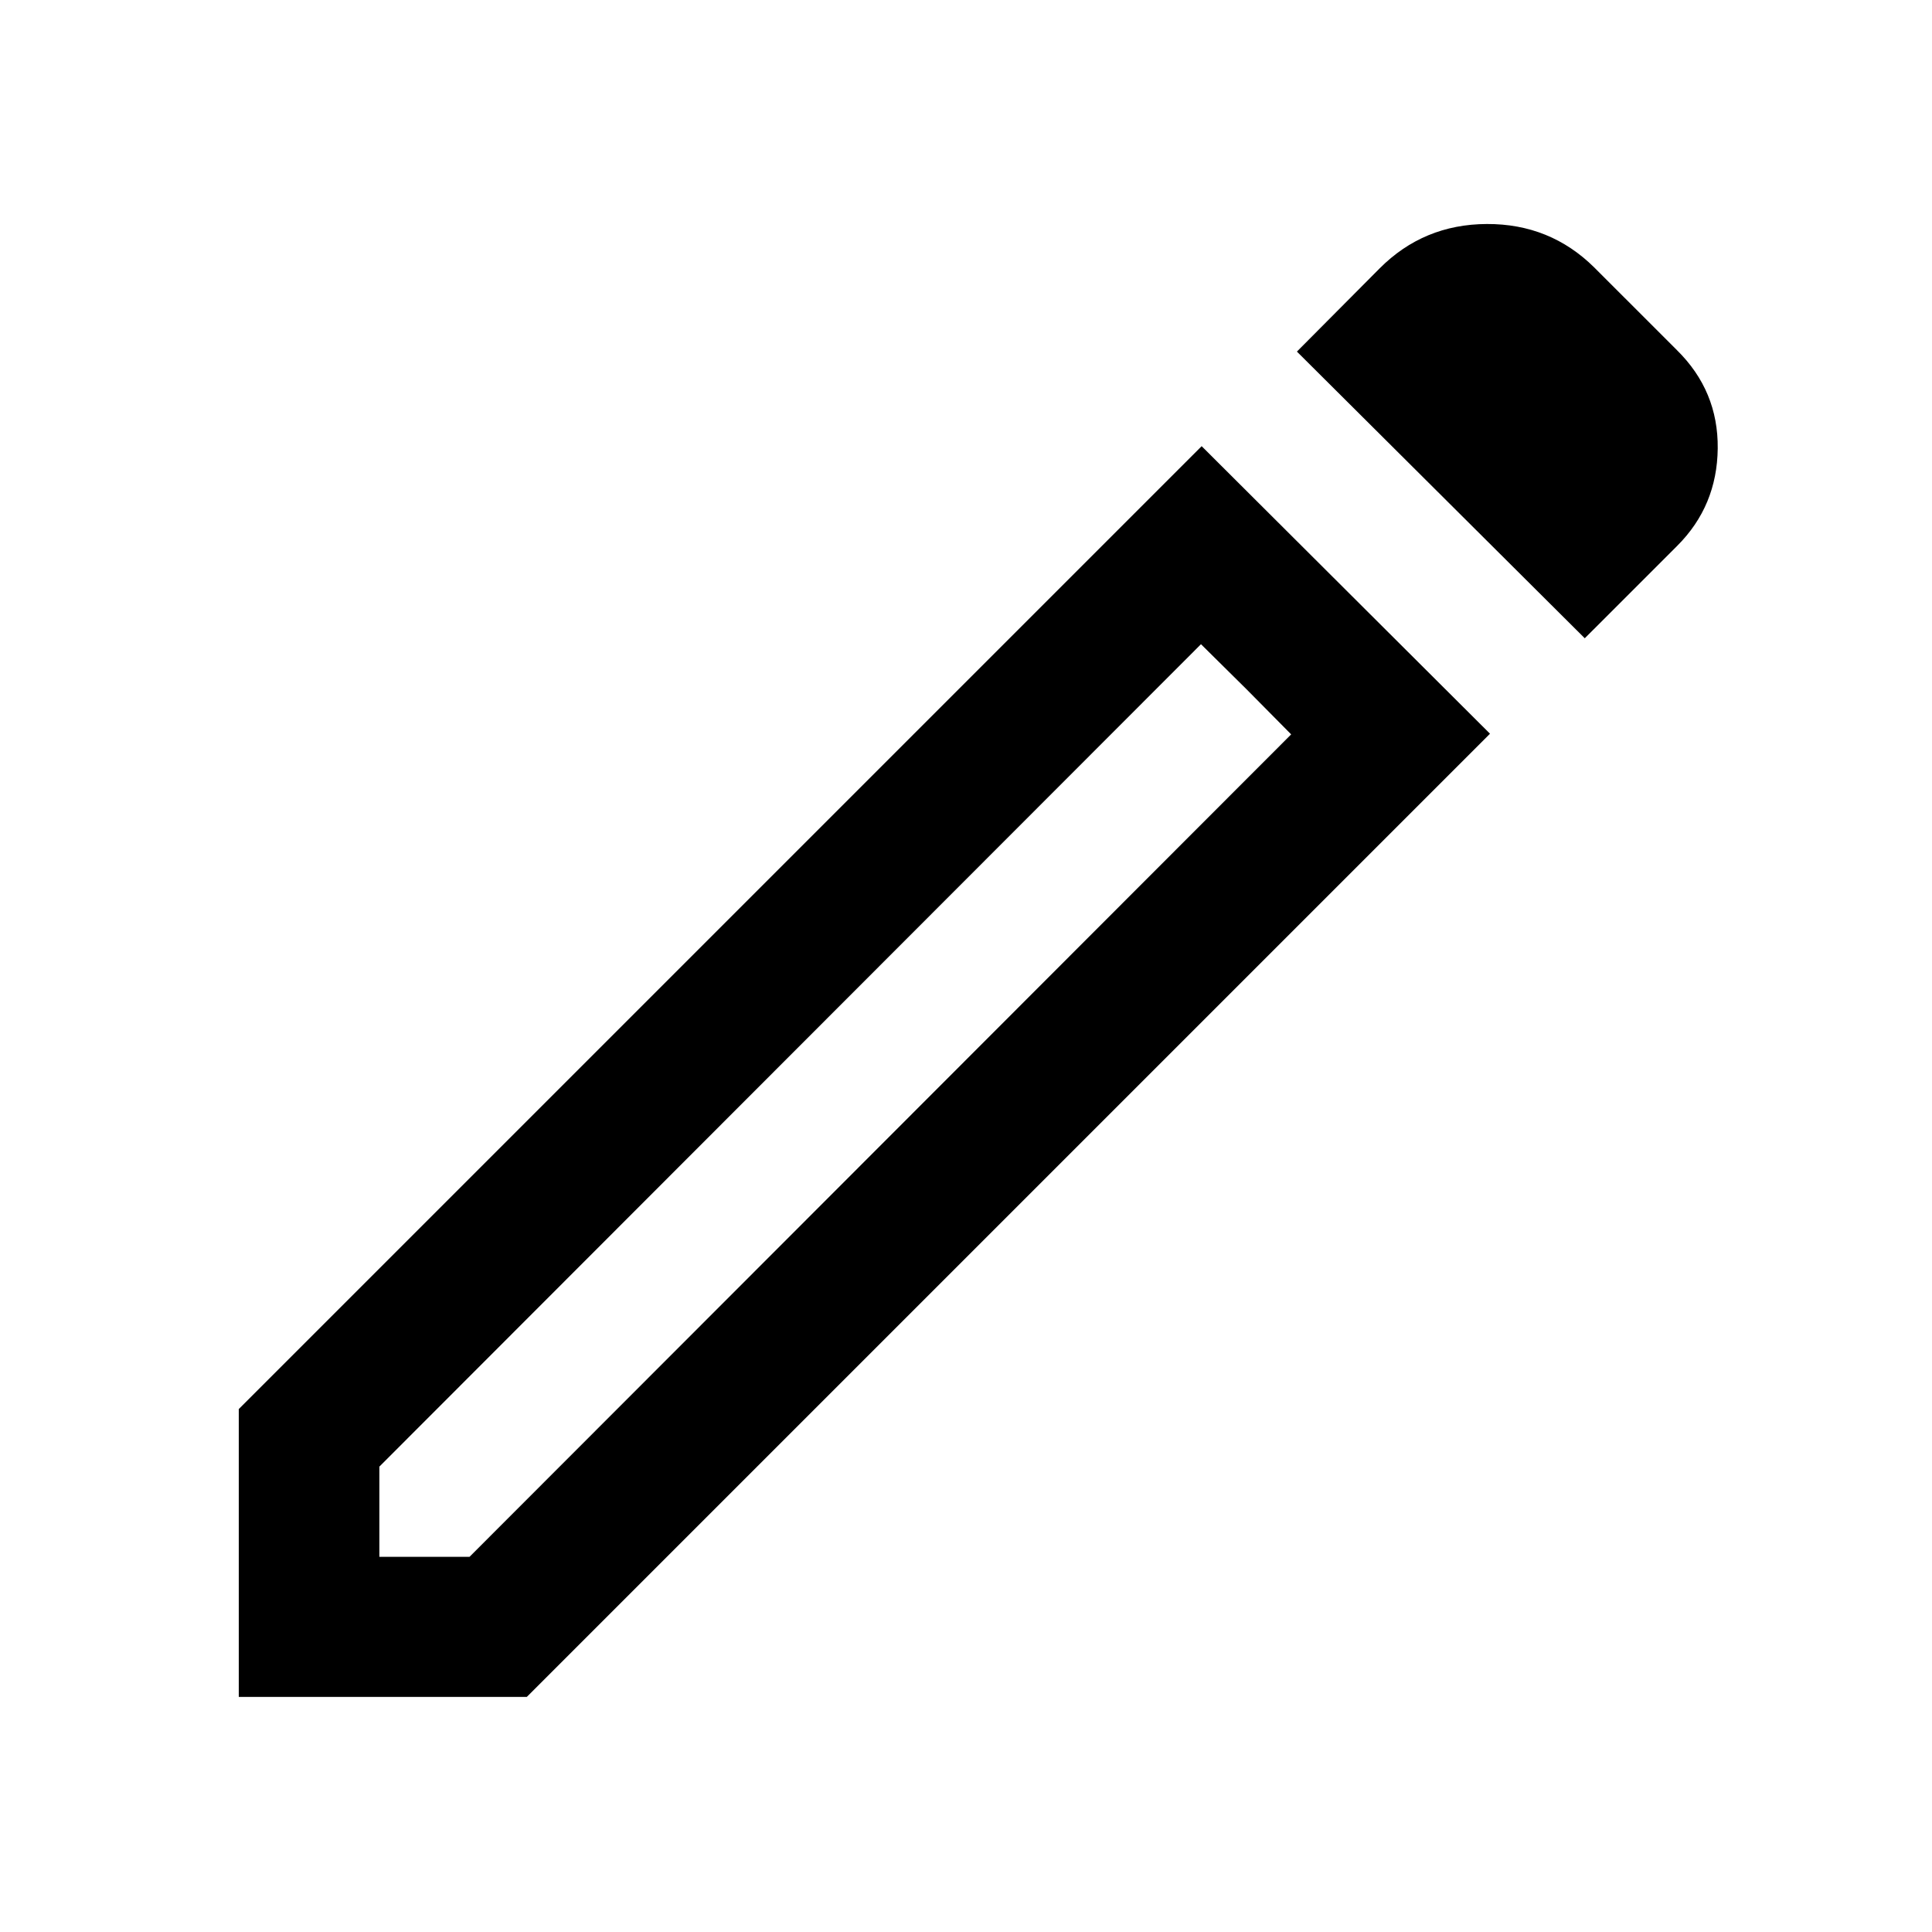
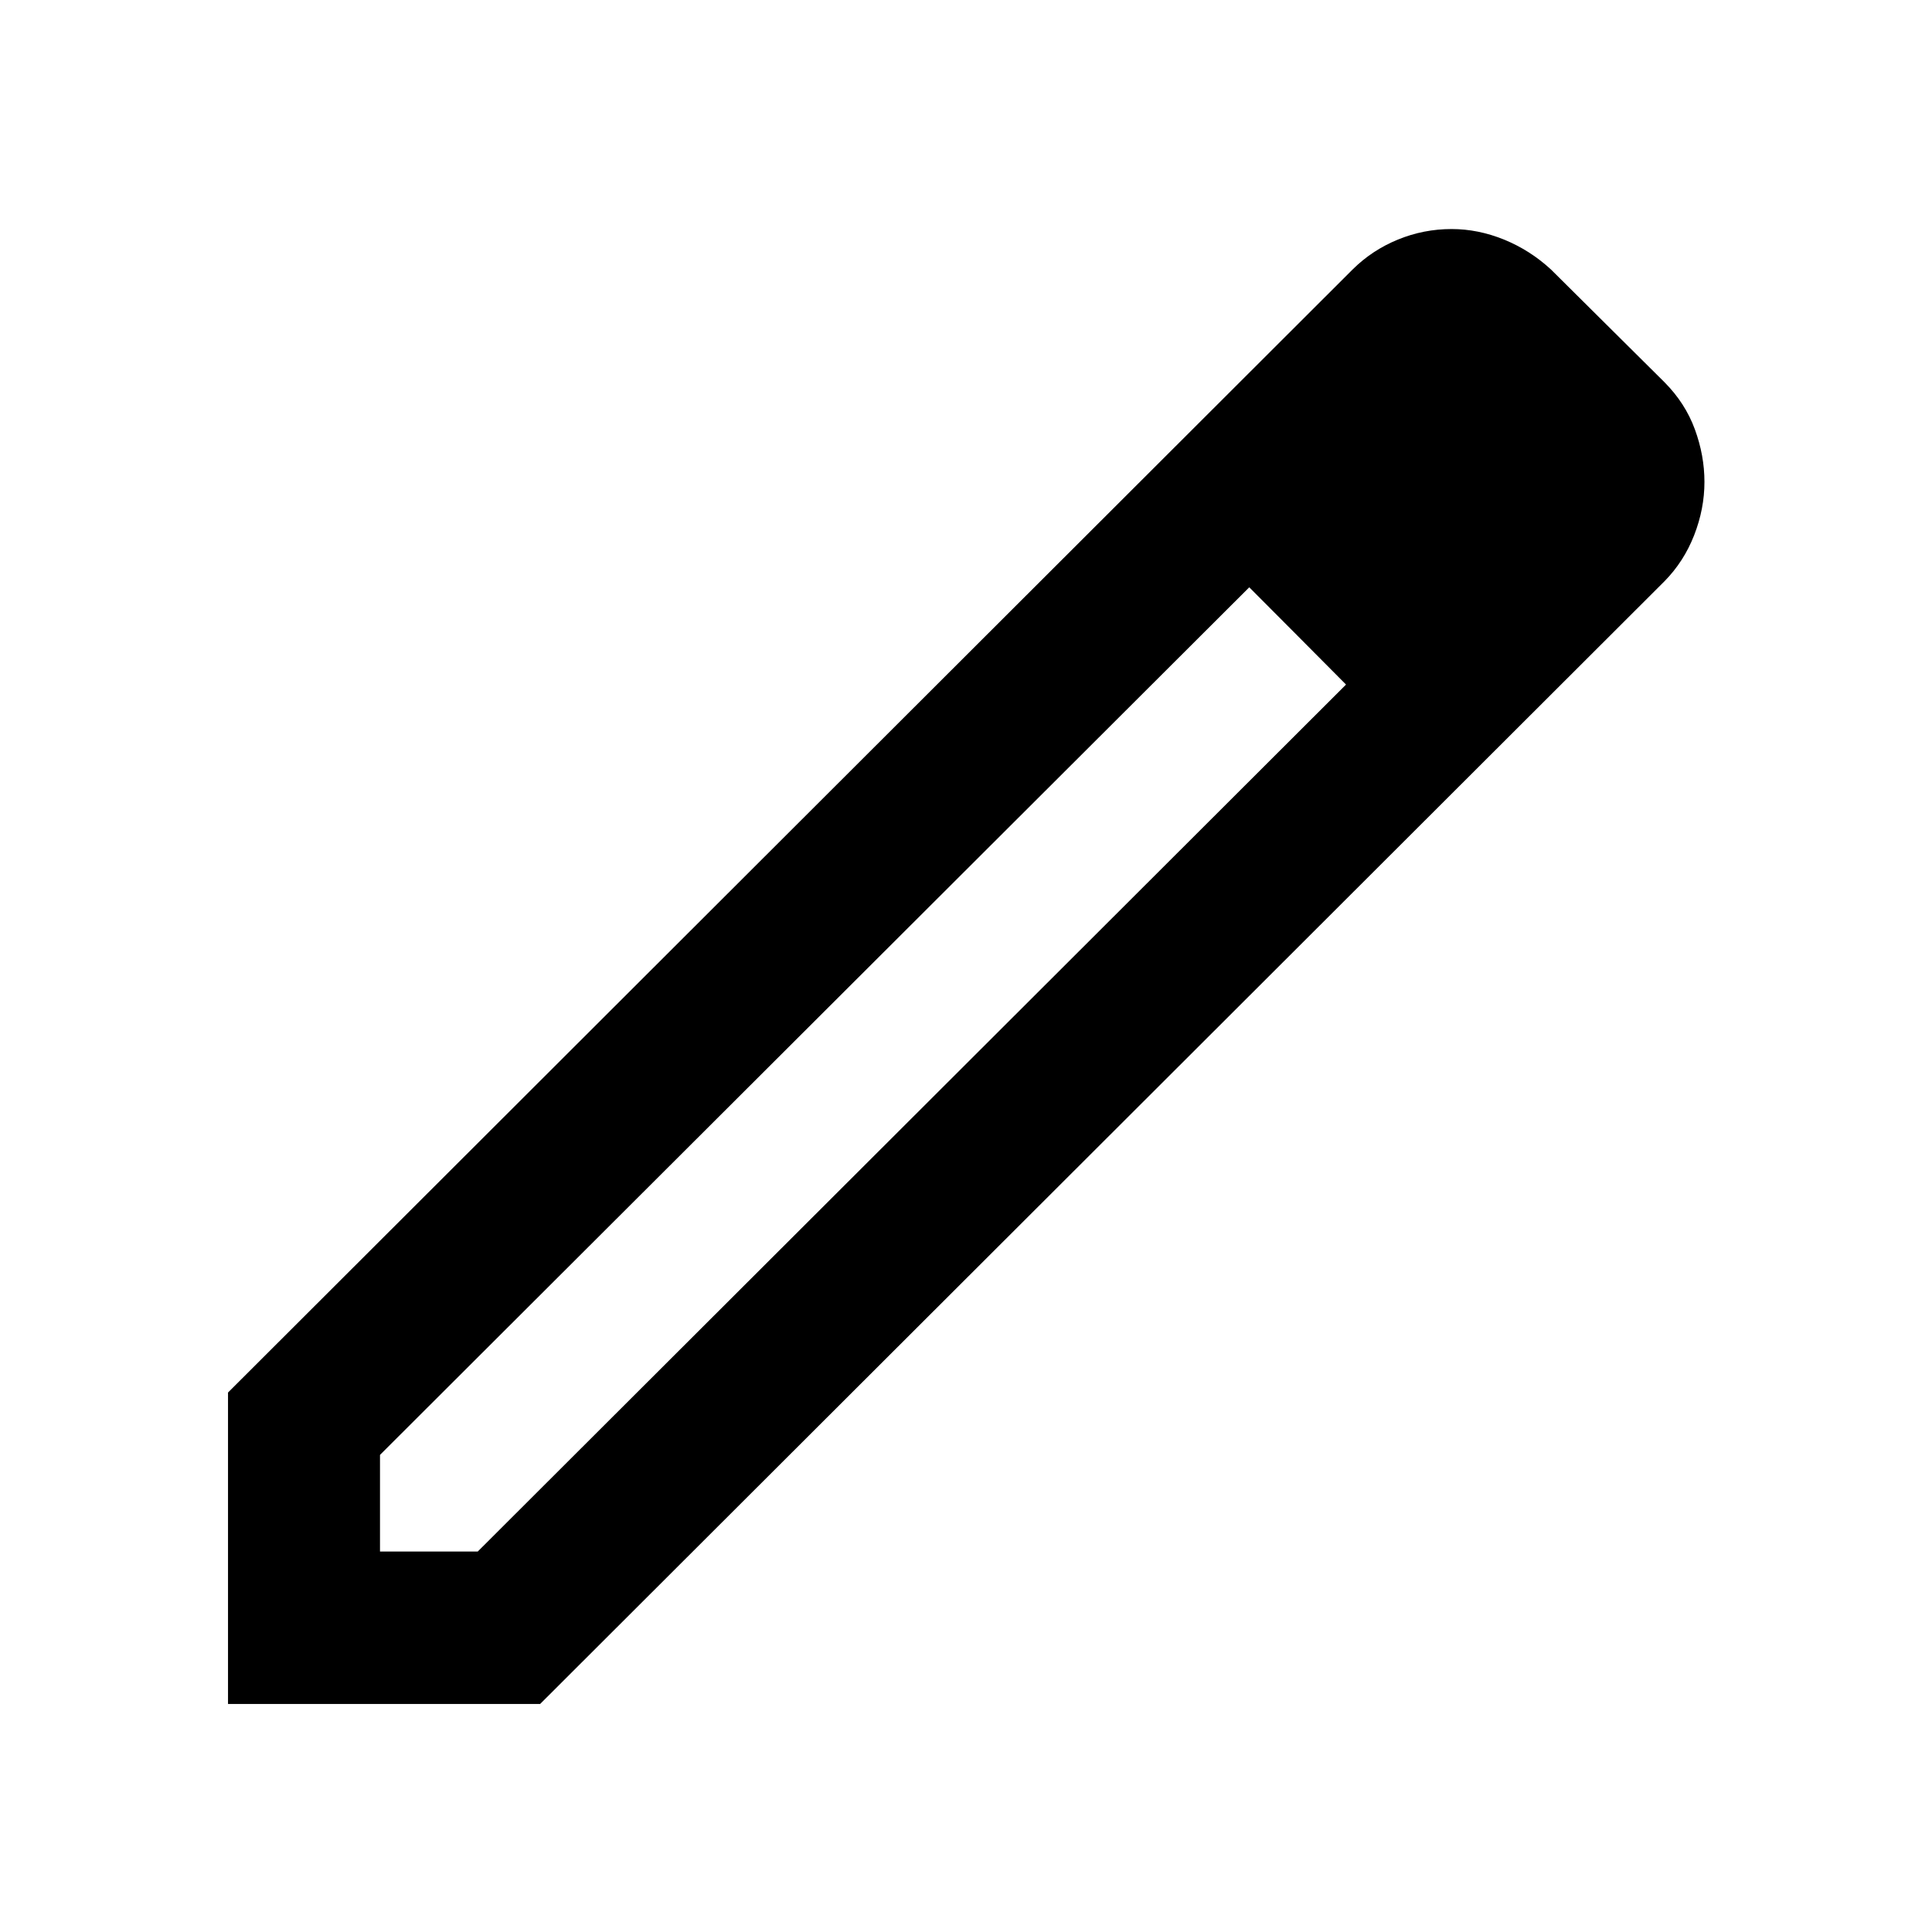
<svg xmlns="http://www.w3.org/2000/svg" height="40" viewBox="0 -960 960 960" width="40">
-   <path d="M188.5-186.427h44.811l408.263-408.662-44.812-44.811L188.5-231.238v44.811Zm598.964-456.422L644.429-785.298l41.086-41.325q21.87-21.949 53.29-22.069 31.42-.12 53.369 21.59l41.065 41.065q20.594 20.276 20.29 48.852-.304 28.576-20.101 48.373l-45.964 45.963Zm-47.094 47.427-478.61 478.61H118.645v-143.035l478.451-478.451L740.37-595.422Zm-120.963-22.072L596.762-639.9l44.812 44.811-22.167-22.405Z" />
+   <path d="M188.82-189.06h48.57l431.45-430.78-48.09-48.33-431.93 431.1v48.01ZM113.3-113.3v-154.76l558.86-558.09q9.65-9.56 22.43-14.8t26.72-5.24q13.15 0 26.04 5.24 12.89 5.24 23.35 14.89l56.36 55.97q10.32 10.39 15.1 23.4 4.77 13.01 4.77 26.14 0 13.38-5.11 26.48t-14.76 22.91L268.38-113.3H113.3Zm655.06-607.92-46.24-46.48 46.24 46.48Zm-123.61 77.14-24-24.09 48.09 48.33-24.09-24.24Z" />
</svg>
